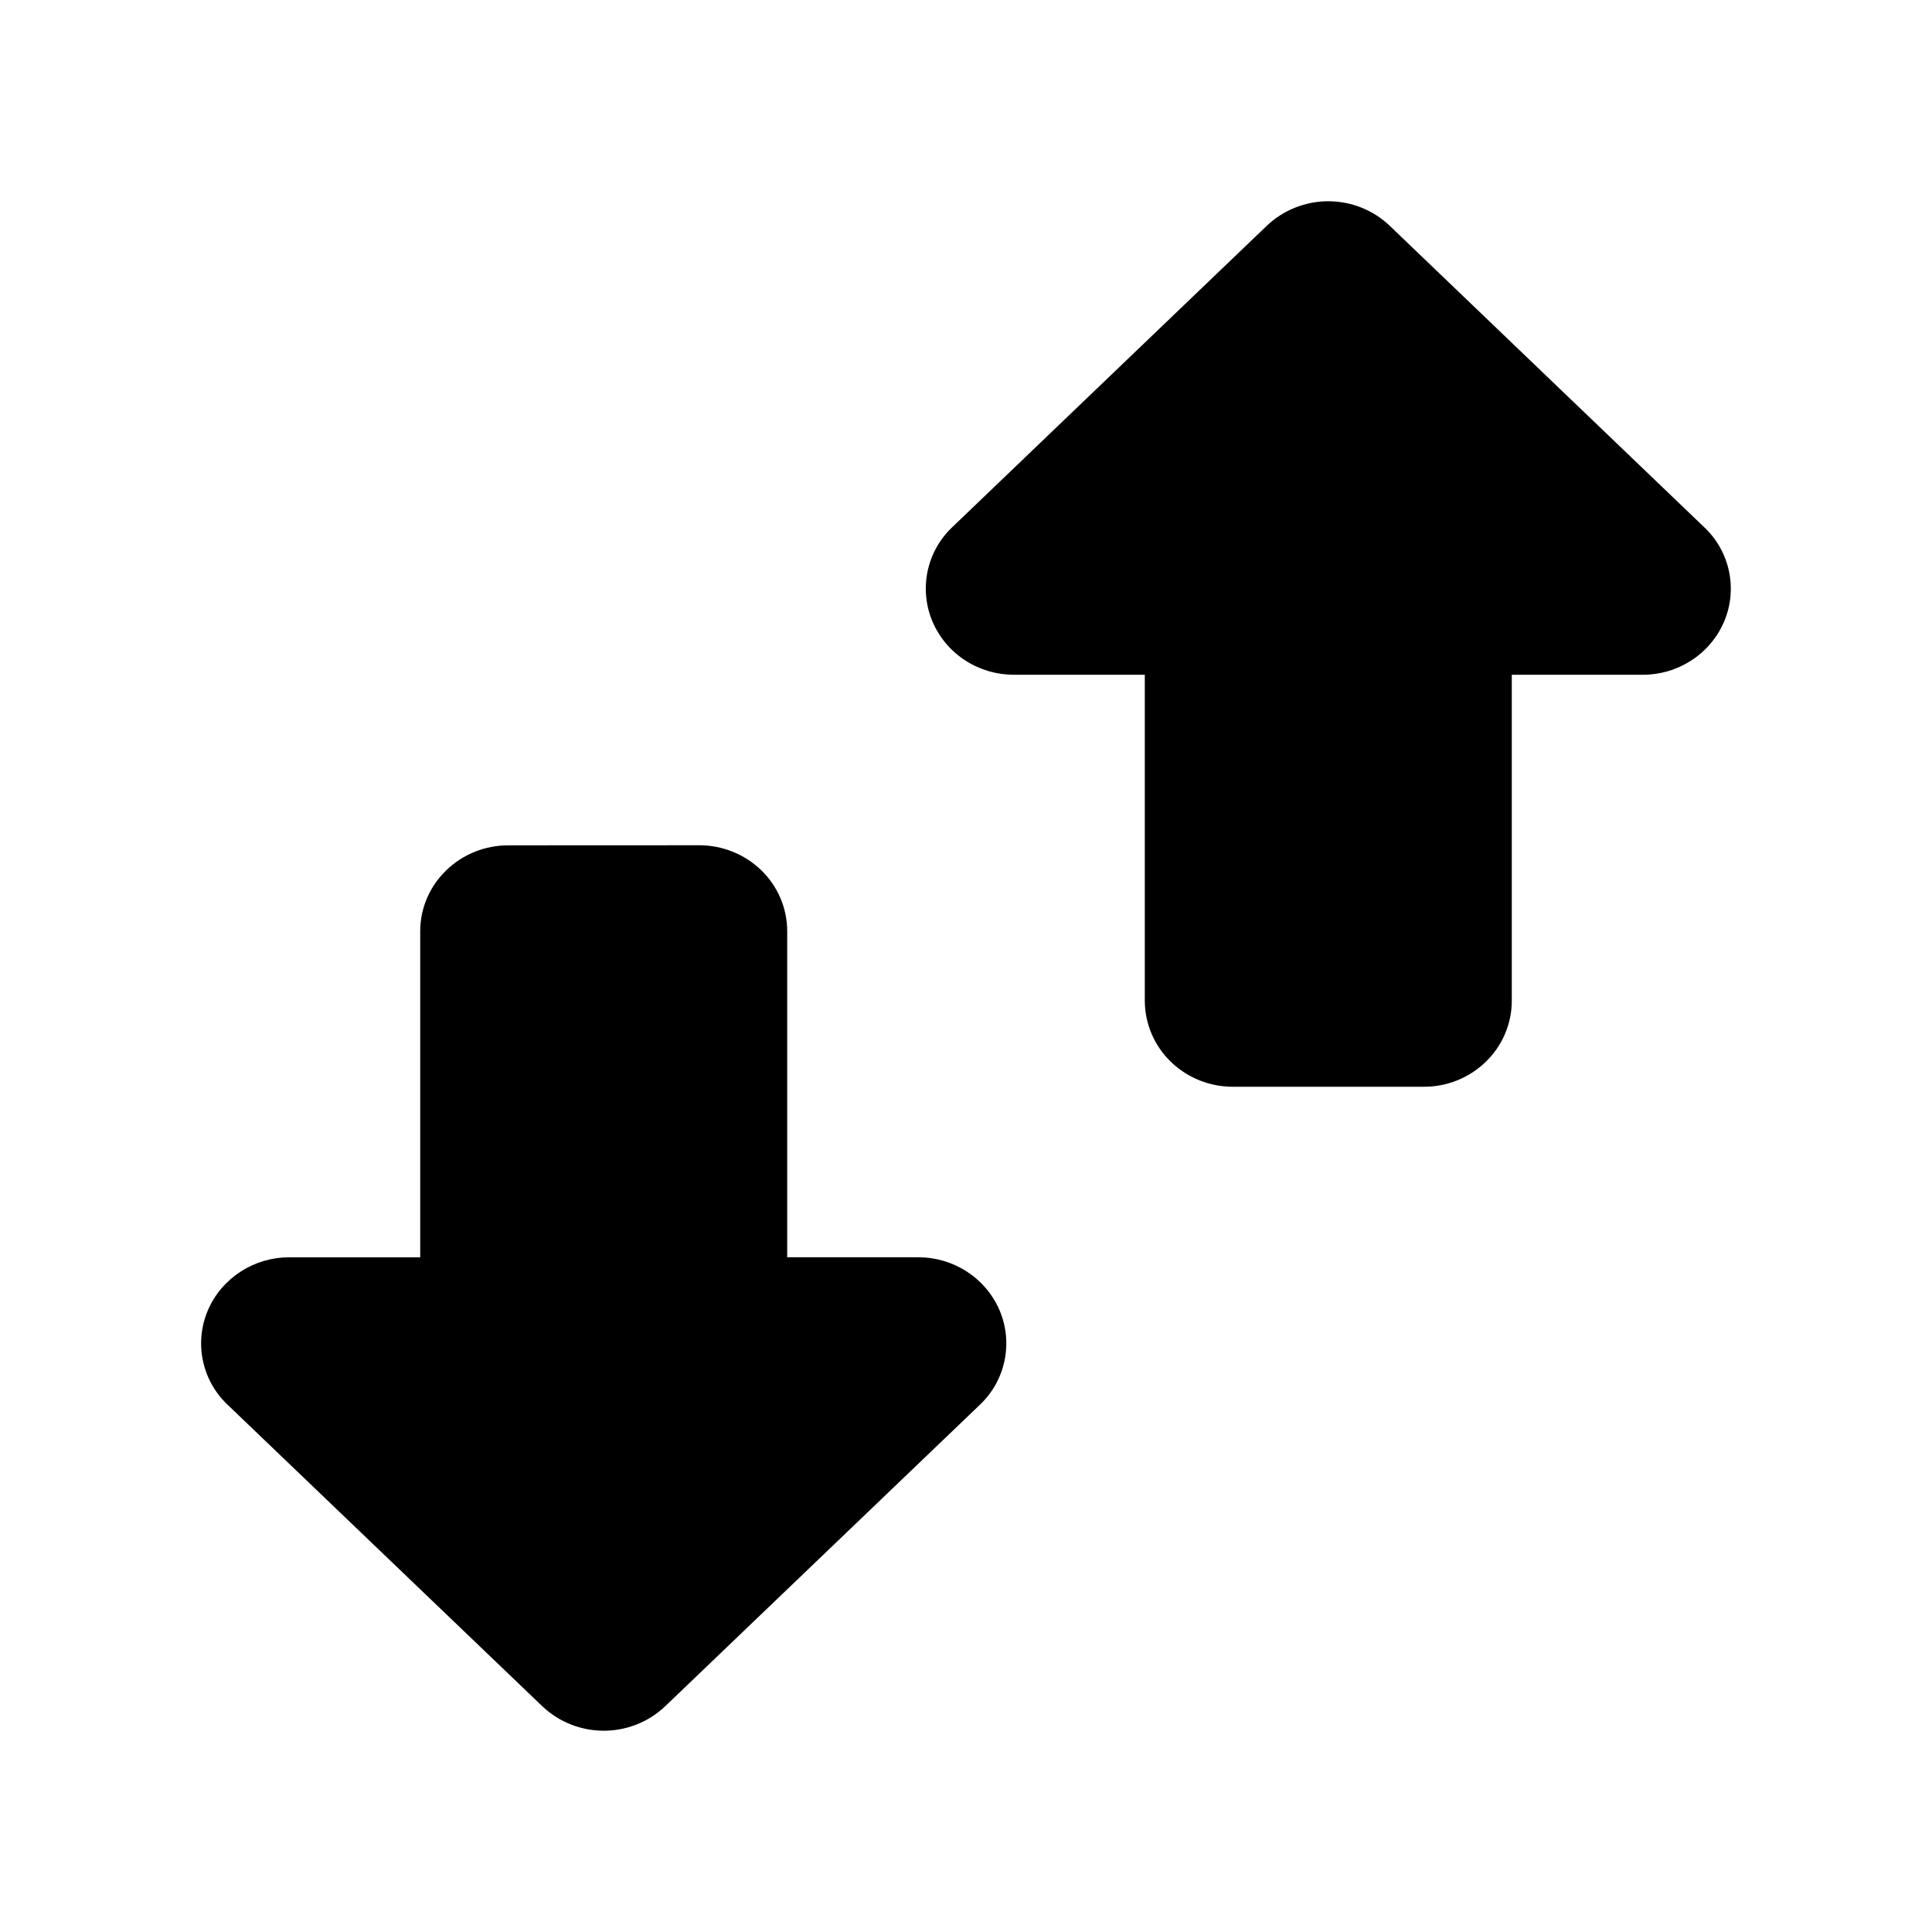
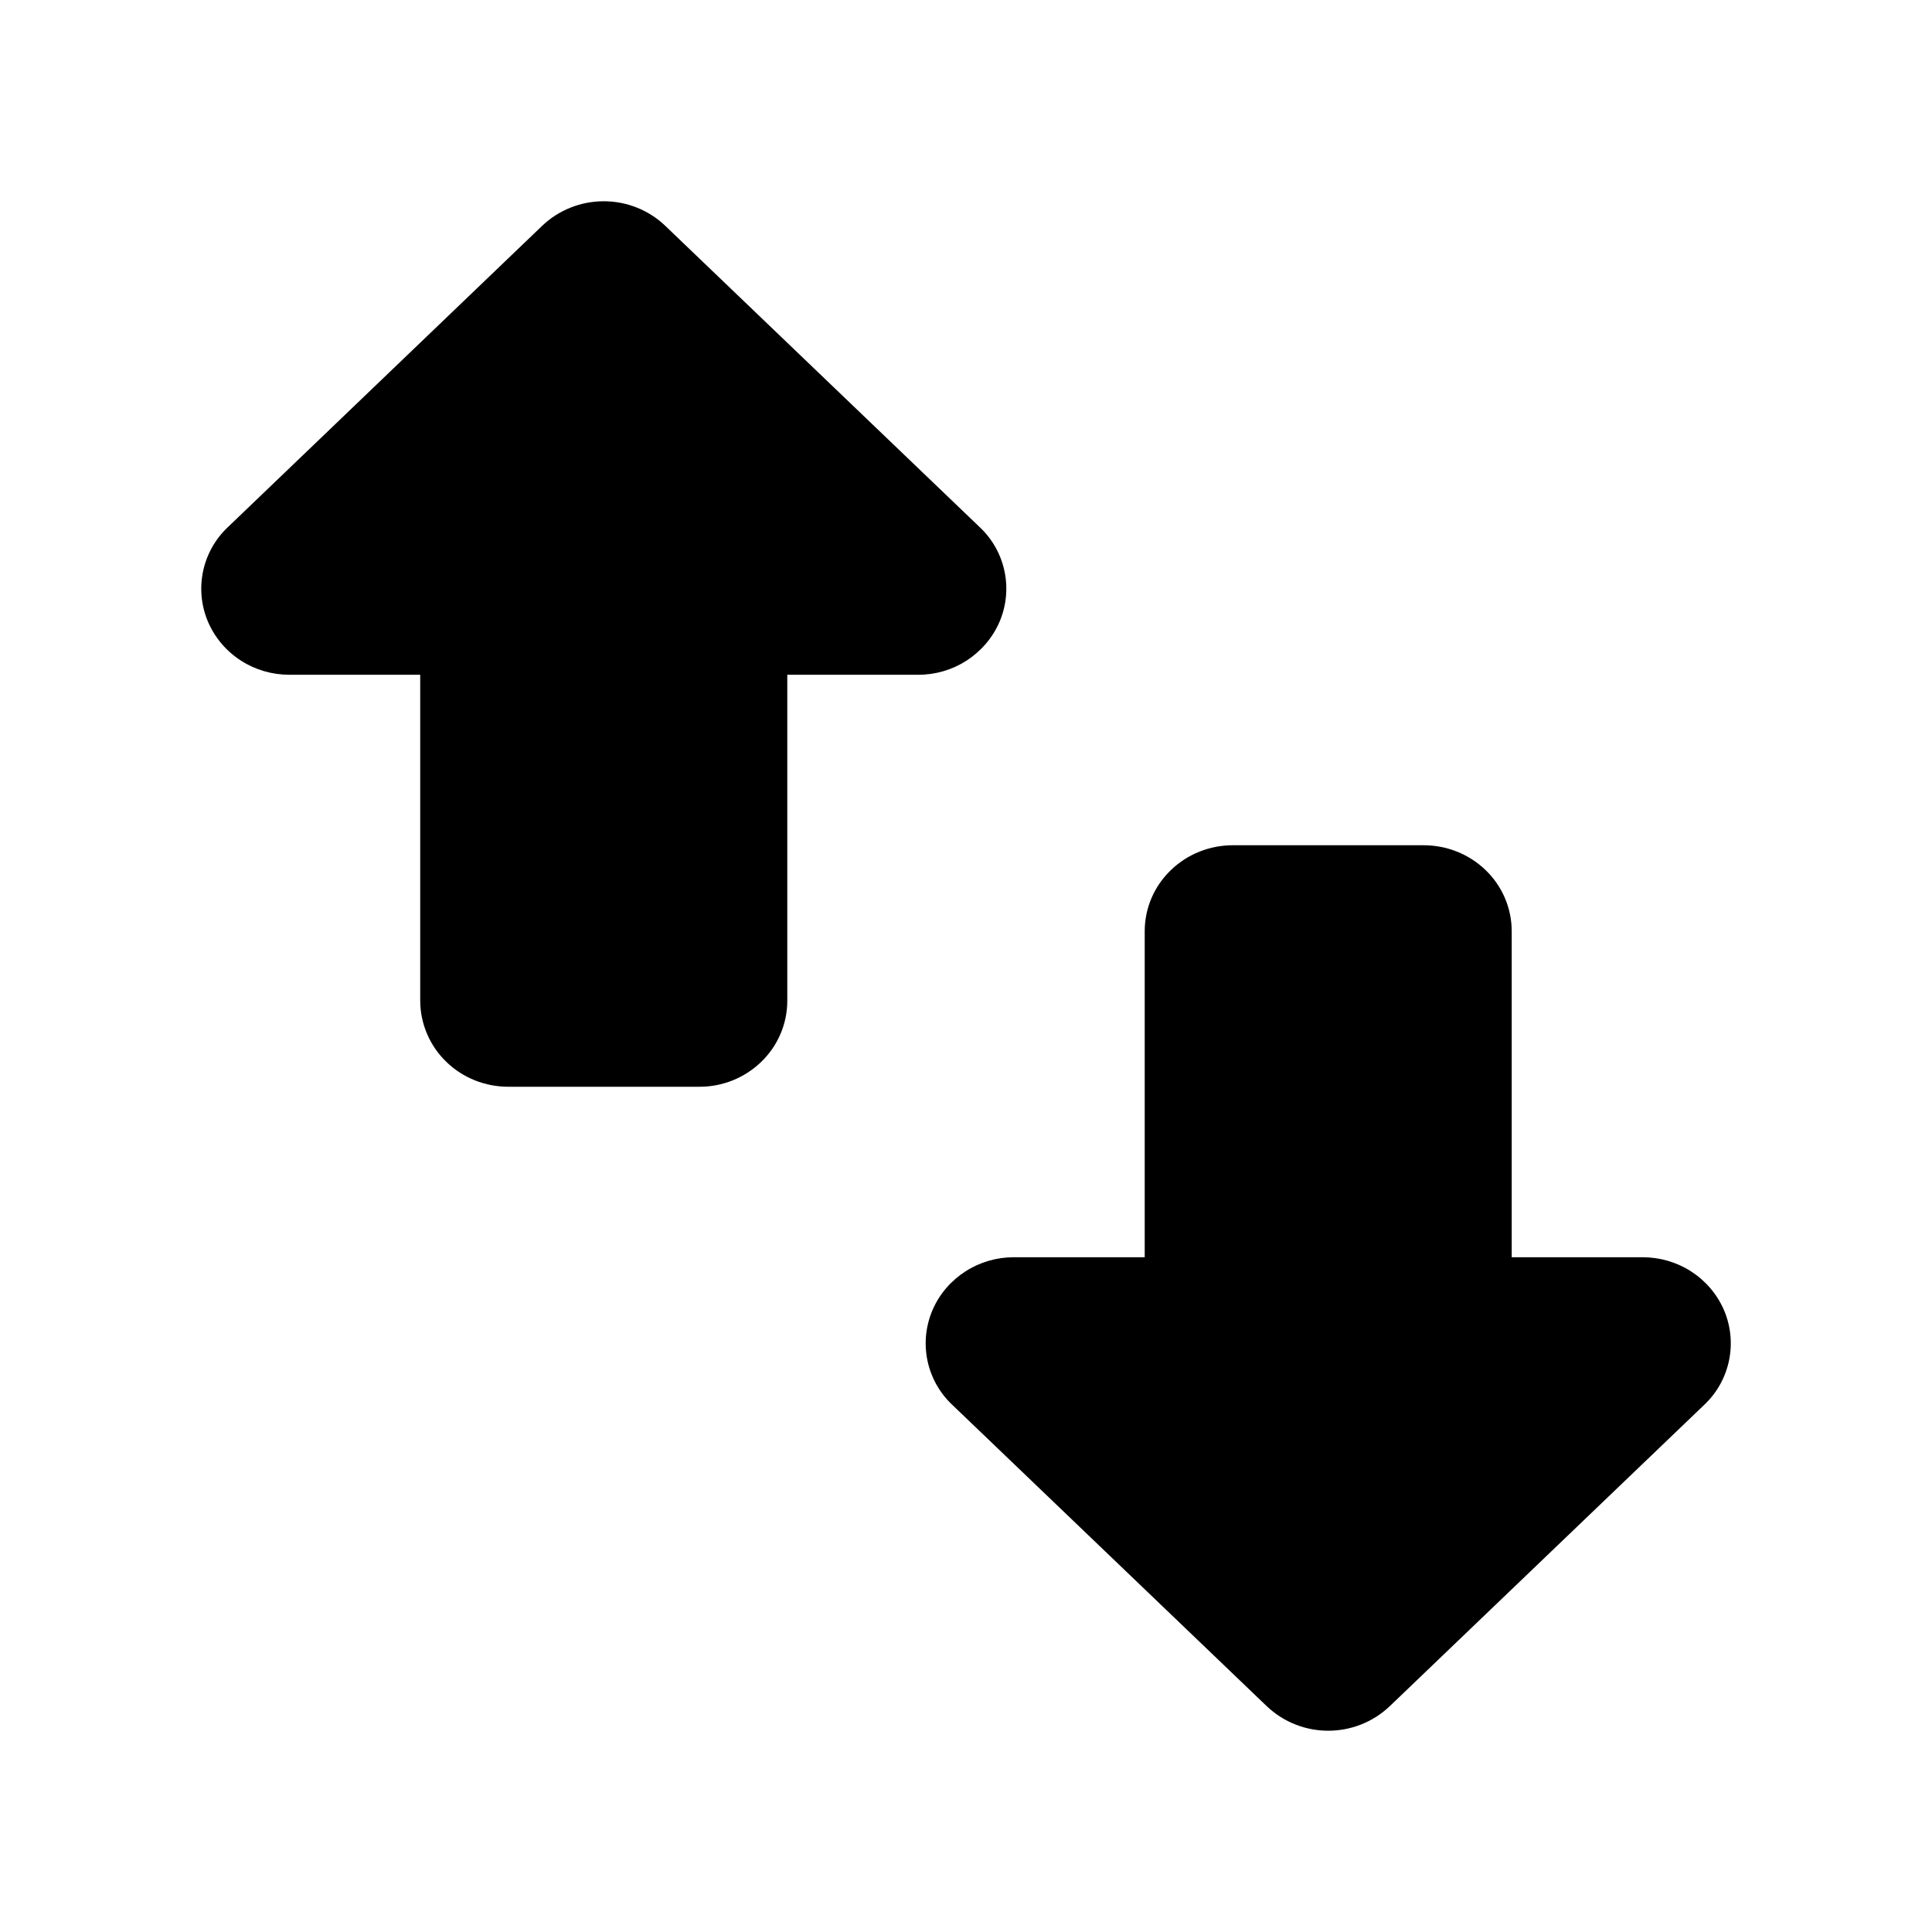
<svg xmlns="http://www.w3.org/2000/svg" width="24" height="24" fill="none" viewBox="0 0 24 24">
-   <path fill="#000" d="M8.686 10.5c.283 0 .56.108.766.306.207.198.327.472.327.762v4.05h1.628c.211 0 .42.06.599.175s.322.28.408.477a1.05 1.05 0 0 1-.241 1.18l-3.908 3.744a1.11 1.11 0 0 1-1.53 0L2.827 17.45a1.048 1.048 0 0 1-.242-1.179c.085-.197.229-.362.408-.477a1.1 1.1 0 0 1 .598-.175H5.22v-4.05c0-.29.12-.564.328-.762.206-.198.482-.306.765-.306zM16.5 2.5c.283 0 .559.108.765.306l3.907 3.745a1.047 1.047 0 0 1 .242 1.179 1.08 1.08 0 0 1-.408.477 1.1 1.1 0 0 1-.6.175H18.78v4.05c0 .29-.12.564-.327.762a1.1 1.1 0 0 1-.766.306h-2.373c-.283 0-.559-.108-.765-.306a1.06 1.06 0 0 1-.328-.762v-4.05h-1.628c-.21 0-.42-.06-.598-.175a1.08 1.08 0 0 1-.408-.478 1.05 1.05 0 0 1 .24-1.178l3.908-3.745c.207-.198.483-.306.766-.306" />
+   <path fill="#000" d="M17.686 10.5c.283 0 .56.108.766.306.207.198.327.472.327.762v4.05h1.628c.211 0 .42.06.599.175s.322.28.408.477a1.05 1.05 0 0 1-.242 1.18l-3.907 3.744a1.11 1.11 0 0 1-1.53 0l-3.908-3.745a1.048 1.048 0 0 1-.241-1.179c.085-.197.229-.362.408-.477s.387-.175.598-.175h1.628v-4.05c0-.29.12-.564.328-.762.206-.198.482-.306.765-.306zM7.5 2.5c.283 0 .559.108.765.306l3.908 3.745a1.048 1.048 0 0 1 .241 1.179c-.086.197-.23.362-.408.477a1.1 1.1 0 0 1-.6.175H9.78v4.05c0 .29-.12.564-.327.762a1.1 1.1 0 0 1-.766.306H6.313c-.283 0-.56-.108-.765-.306a1.06 1.06 0 0 1-.328-.762v-4.05H3.592c-.21 0-.42-.06-.598-.175a1.08 1.08 0 0 1-.408-.478 1.05 1.05 0 0 1 .242-1.178l3.906-3.745c.206-.198.483-.306.766-.306" />
</svg>
